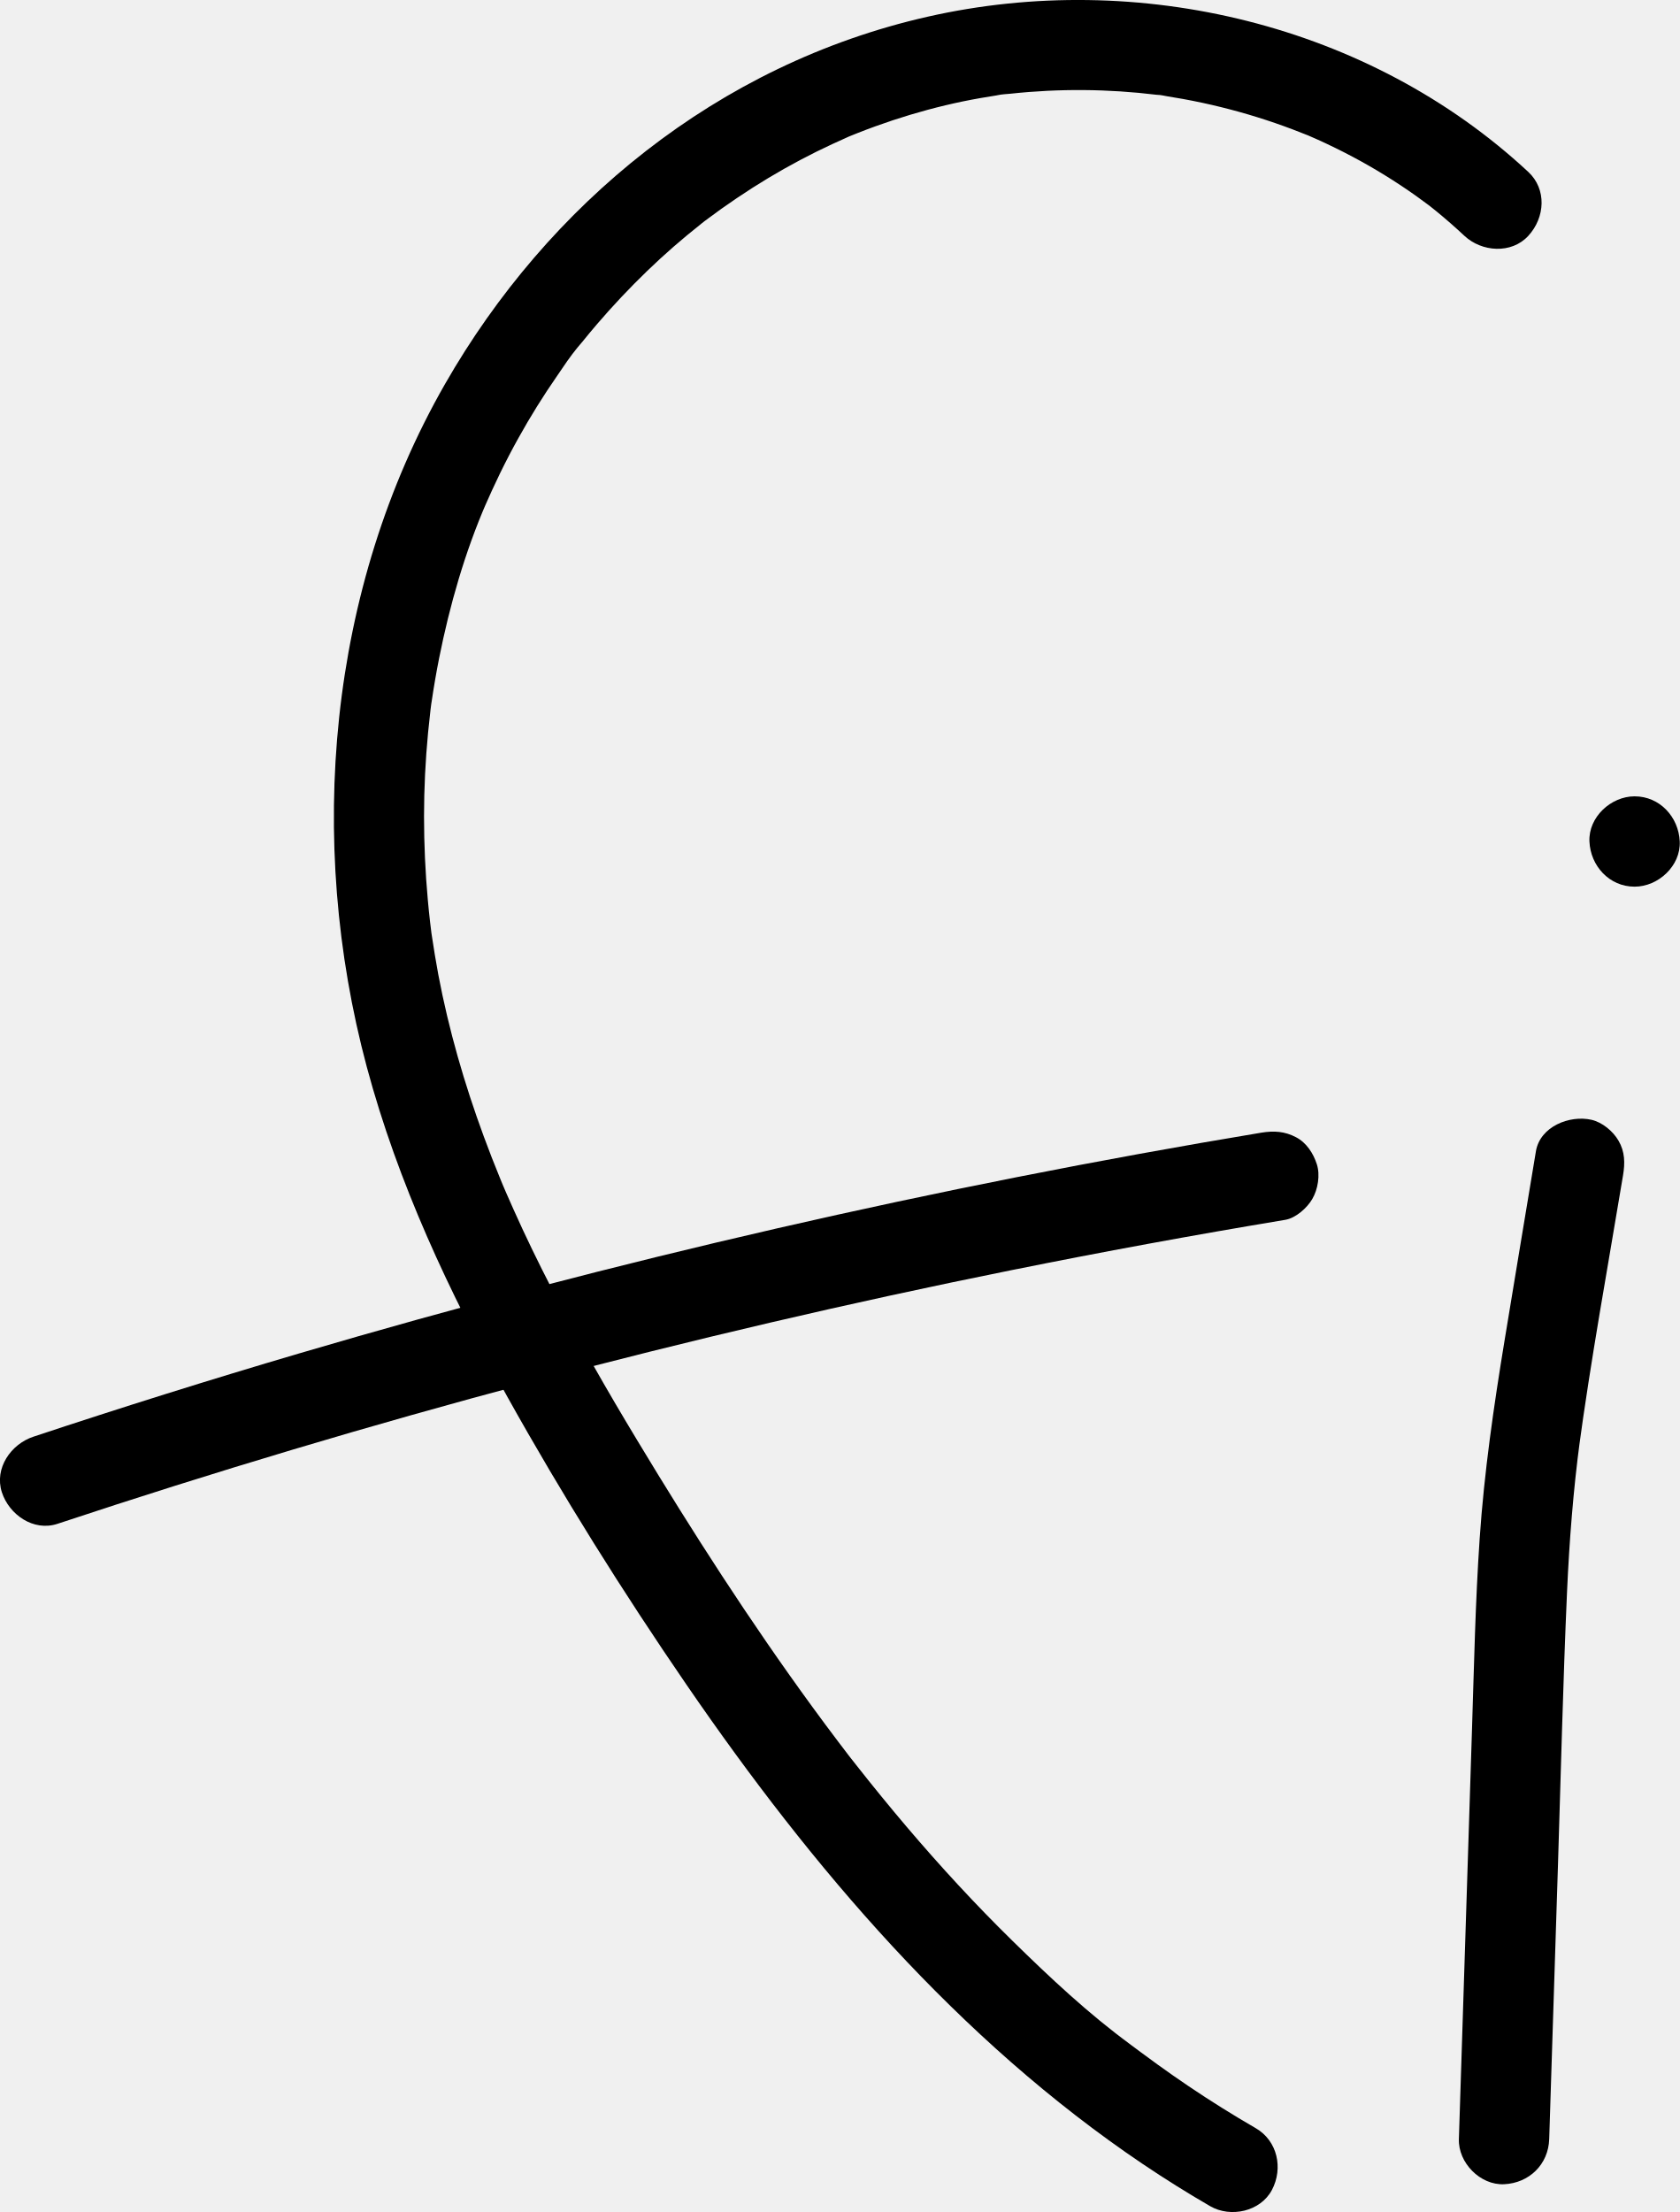
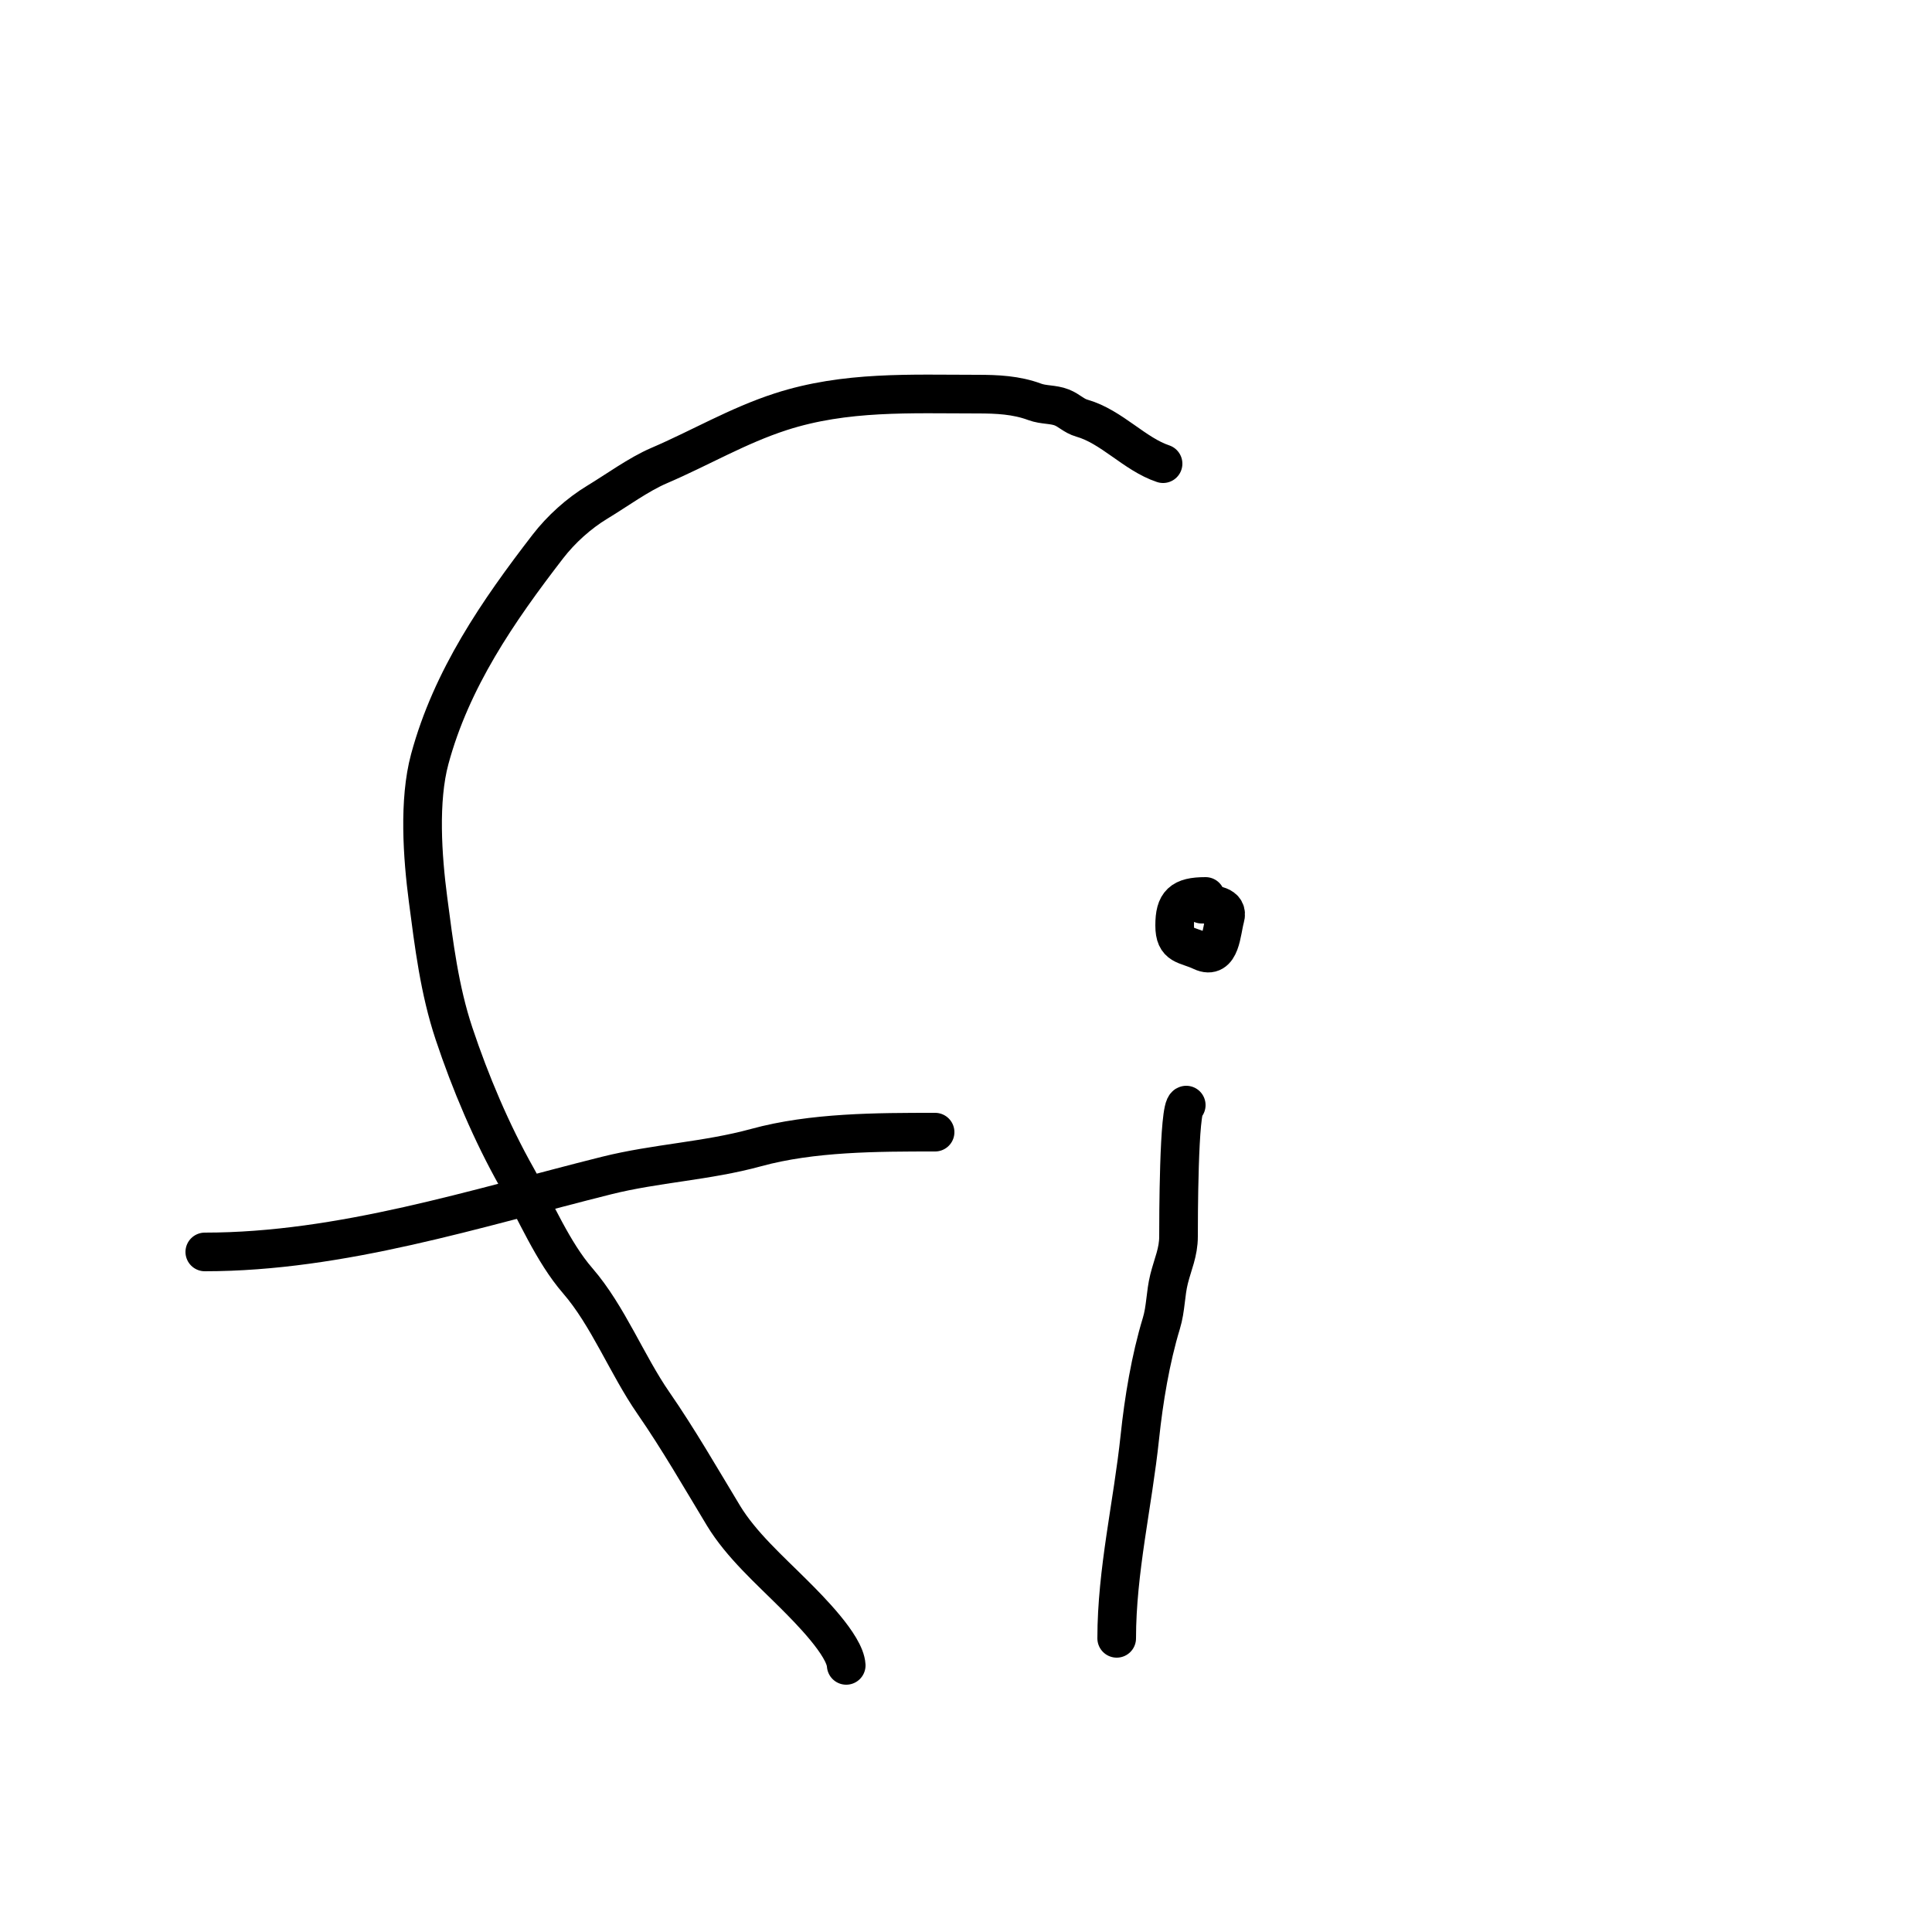
- <svg xmlns="http://www.w3.org/2000/svg" id="Layer_1" viewBox="0 0 278.96 367.3">
-   <path d="M208.54,353.38c-3.8-2.2-7.52-4.52-11.16-6.98-1.73-1.17-3.45-2.37-5.14-3.59-.92-.67-1.84-1.34-2.76-2.02-.3-.23-.61-.46-.91-.68s-2.33-1.72-.74-.56c-7.02-5.12-13.5-11.21-19.7-17.29s-11.97-12.35-17.54-18.9c-2.86-3.37-5.65-6.79-8.38-10.26-.36-.45-.71-.91-1.07-1.36-1.21-1.54,.95,1.25-.24-.31-.59-.76-1.17-1.53-1.75-2.3-1.4-1.84-2.77-3.7-4.14-5.57-10.45-14.3-20.04-29.22-29.18-44.39-5-8.28-9.82-16.68-14.25-25.29-2.21-4.29-4.32-8.63-6.29-13.04-.43-.96-.85-1.91-1.27-2.87-.25-.58-.5-1.15-.74-1.73,.69,1.64-.12-.3-.21-.53-.95-2.32-1.87-4.66-2.73-7.01-3.22-8.74-5.82-17.72-7.55-26.87-.41-2.18-.76-4.37-1.09-6.56-.3-2.03,.19,1.63-.06-.41-.07-.6-.15-1.2-.22-1.8-.14-1.2-.26-2.41-.37-3.61-.42-4.62-.63-9.26-.63-13.9s.23-9.27,.67-13.89c.1-1,.2-2,.32-3,.07-.6,.12-1.21,.22-1.8-.33,1.94,.01-.07,.06-.4,.35-2.39,.76-4.77,1.23-7.14,1.76-8.83,4.29-17.64,7.88-25.9-.74,1.7,.08-.16,.2-.42,.24-.55,.49-1.1,.74-1.65,.42-.91,.85-1.82,1.29-2.73,.97-1.99,1.99-3.96,3.07-5.89,1.97-3.55,4.12-7,6.43-10.33,1.09-1.57,2.16-3.28,3.43-4.71-1.36,1.53,.44-.55,.79-.98,.78-.96,1.56-1.91,2.37-2.85,2.64-3.08,5.43-6.04,8.35-8.86s5.85-5.36,8.96-7.82c.36-.28,1.31-1.13-.06,.04,.4-.34,.84-.64,1.26-.96,.71-.53,1.42-1.04,2.13-1.56,1.72-1.22,3.47-2.4,5.25-3.54,3.41-2.17,6.93-4.16,10.55-5.96,1.73-.86,3.49-1.66,5.25-2.45,1.67-.75-1.55,.62,.15-.07,.49-.2,.98-.4,1.47-.59,.98-.39,1.97-.76,2.96-1.12,3.81-1.38,7.7-2.55,11.64-3.49,1.93-.46,3.87-.86,5.82-1.2,.89-.16,1.78-.3,2.67-.44,.44-.07,2.17-.51,.15-.03,.69-.16,1.45-.18,2.15-.25,8.06-.87,16.22-.8,24.27,.18,.49,.06,2.17,.01,.15,.01,.52,0,1.09,.16,1.6,.24,.89,.14,1.78,.29,2.66,.45,2.12,.39,4.24,.84,6.33,1.36,4.01,.99,7.97,2.22,11.83,3.68,.84,.32,1.67,.66,2.51,.98,1.73,.68-1.51-.67,.19,.08,.49,.22,.99,.43,1.48,.65,1.96,.89,3.89,1.83,5.79,2.84,3.64,1.93,7.15,4.1,10.51,6.48,.73,.52,1.45,1.06,2.17,1.59,1.49,1.1-1.25-1.02,.18,.14,.35,.28,.7,.56,1.05,.84,1.6,1.31,3.15,2.67,4.66,4.08,2.87,2.68,7.8,3.06,10.61,0s3.07-7.75,0-10.61C227.41,4,189-5.14,154.07,2.77s-63.1,31.2-80.16,60.99c-19.49,34.02-23.07,75.81-13,113.39,5.16,19.25,13.7,37.51,23.39,54.86,9.13,16.36,19.14,32.33,29.74,47.78,20.82,30.34,45.06,58.85,75.77,79.56,3.64,2.45,7.36,4.78,11.16,6.98,3.4,1.97,8.36,.9,10.26-2.69s.94-8.16-2.69-10.26h0Z" />
-   <path d="M9.54,253.03c25.94-8.61,52.13-16.44,78.55-23.47,26.41-7.02,53.04-13.24,79.83-18.64,15.13-3.05,30.31-5.84,45.53-8.37,1.74-.29,3.63-1.98,4.48-3.45,.94-1.61,1.34-3.98,.76-5.78s-1.71-3.57-3.45-4.48c-1.89-1-3.68-1.1-5.78-.76-26.96,4.48-53.78,9.78-80.42,15.89-26.64,6.11-53.09,13.03-79.31,20.75-14.81,4.36-29.53,8.98-44.18,13.84-3.72,1.23-6.53,5.23-5.24,9.23,1.2,3.7,5.24,6.56,9.23,5.24h0Z" />
-   <path d="M255.07,191.19c-1.73,10.44-3.48,20.87-5.19,31.31-1.8,10.95-3.4,21.93-4.15,33.01-.72,10.51-.93,21.06-1.27,31.58s-.68,21.29-1.02,31.93c-.39,12.06-.77,24.11-1.16,36.17-.13,3.93,3.54,7.68,7.5,7.5,4.17-.19,7.37-3.29,7.5-7.5,.49-15.22,.98-30.43,1.46-45.65,.48-15.07,.83-30.14,1.5-45.2,.38-8.44,1.03-16.85,2.15-25.23l-.27,1.99c2.07-15.36,4.88-30.64,7.42-45.93,.34-2.05,.33-3.92-.76-5.78-.91-1.56-2.69-3.04-4.48-3.45-3.62-.82-8.54,1.1-9.23,5.24h0Z" />
-   <path d="M271.46,147.23c3.92,0,7.68-3.45,7.5-7.5s-3.3-7.5-7.5-7.5c-3.92,0-7.68,3.45-7.5,7.5s3.3,7.5,7.5,7.5h0Z" />
+ <svg xmlns="http://www.w3.org/2000/svg" width="500" height="500" viewBox="0 0 500 500" fill="none">
+   <rect width="500" height="500" fill="#1E1E1E" />
+   <rect width="500" height="500" fill="white" />
+   <path d="M219 431C218.693 425.777 209.264 416.375 205.5 412.611C199.247 406.359 191.801 399.794 187.222 392.222C181.38 382.561 175.534 372.388 169.111 363.111C162.214 353.148 157.355 340.508 149.5 331.444C143.039 323.989 138.634 313.369 133.778 304.778C127.244 293.218 121.704 280.113 117.5 267.5C113.73 256.19 112.318 244.525 110.778 232.778C109.327 221.719 108.319 207.188 111.222 196.444C116.827 175.707 128.831 158.227 141.778 141.444C145.232 136.967 149.808 132.849 154.611 129.944C159.568 126.947 165.3 122.752 170.556 120.5C181.161 115.955 190.96 110.145 202.056 106.556C218.82 101.132 235.633 102 253 102C258.038 102 263.005 102.224 267.778 104C270.073 104.854 272.566 104.57 274.778 105.444C276.755 106.226 277.879 107.616 280 108.222C287.718 110.427 293.617 117.539 301 120" stroke="black" stroke-width="10" stroke-linecap="round" />
+   <path d="M53 324C88.293 324 123.161 312.682 157 304.222C169.725 301.041 182.927 300.493 195.667 297C210.213 293.011 226.954 293 242 293" stroke="black" stroke-width="10" stroke-linecap="round" />
+   <path d="M307 286C305.012 286.249 305 316.448 305 320C305 324.106 303.528 327.109 302.556 331C301.591 334.859 301.73 338.642 300.556 342.5C297.756 351.698 296.002 362.318 295 371.833C293.164 389.276 289 406.533 289 424" stroke="black" stroke-width="10" stroke-linecap="round" />
+   <path d="M312 232C305.802 232 304 233.747 304 239.5C304 244.966 306.797 244.231 311 246.222C315.98 248.581 316.075 240.987 317.056 237.556C317.984 234.305 314.185 234 311 234" stroke="black" stroke-width="10" stroke-linecap="round" />
</svg>
